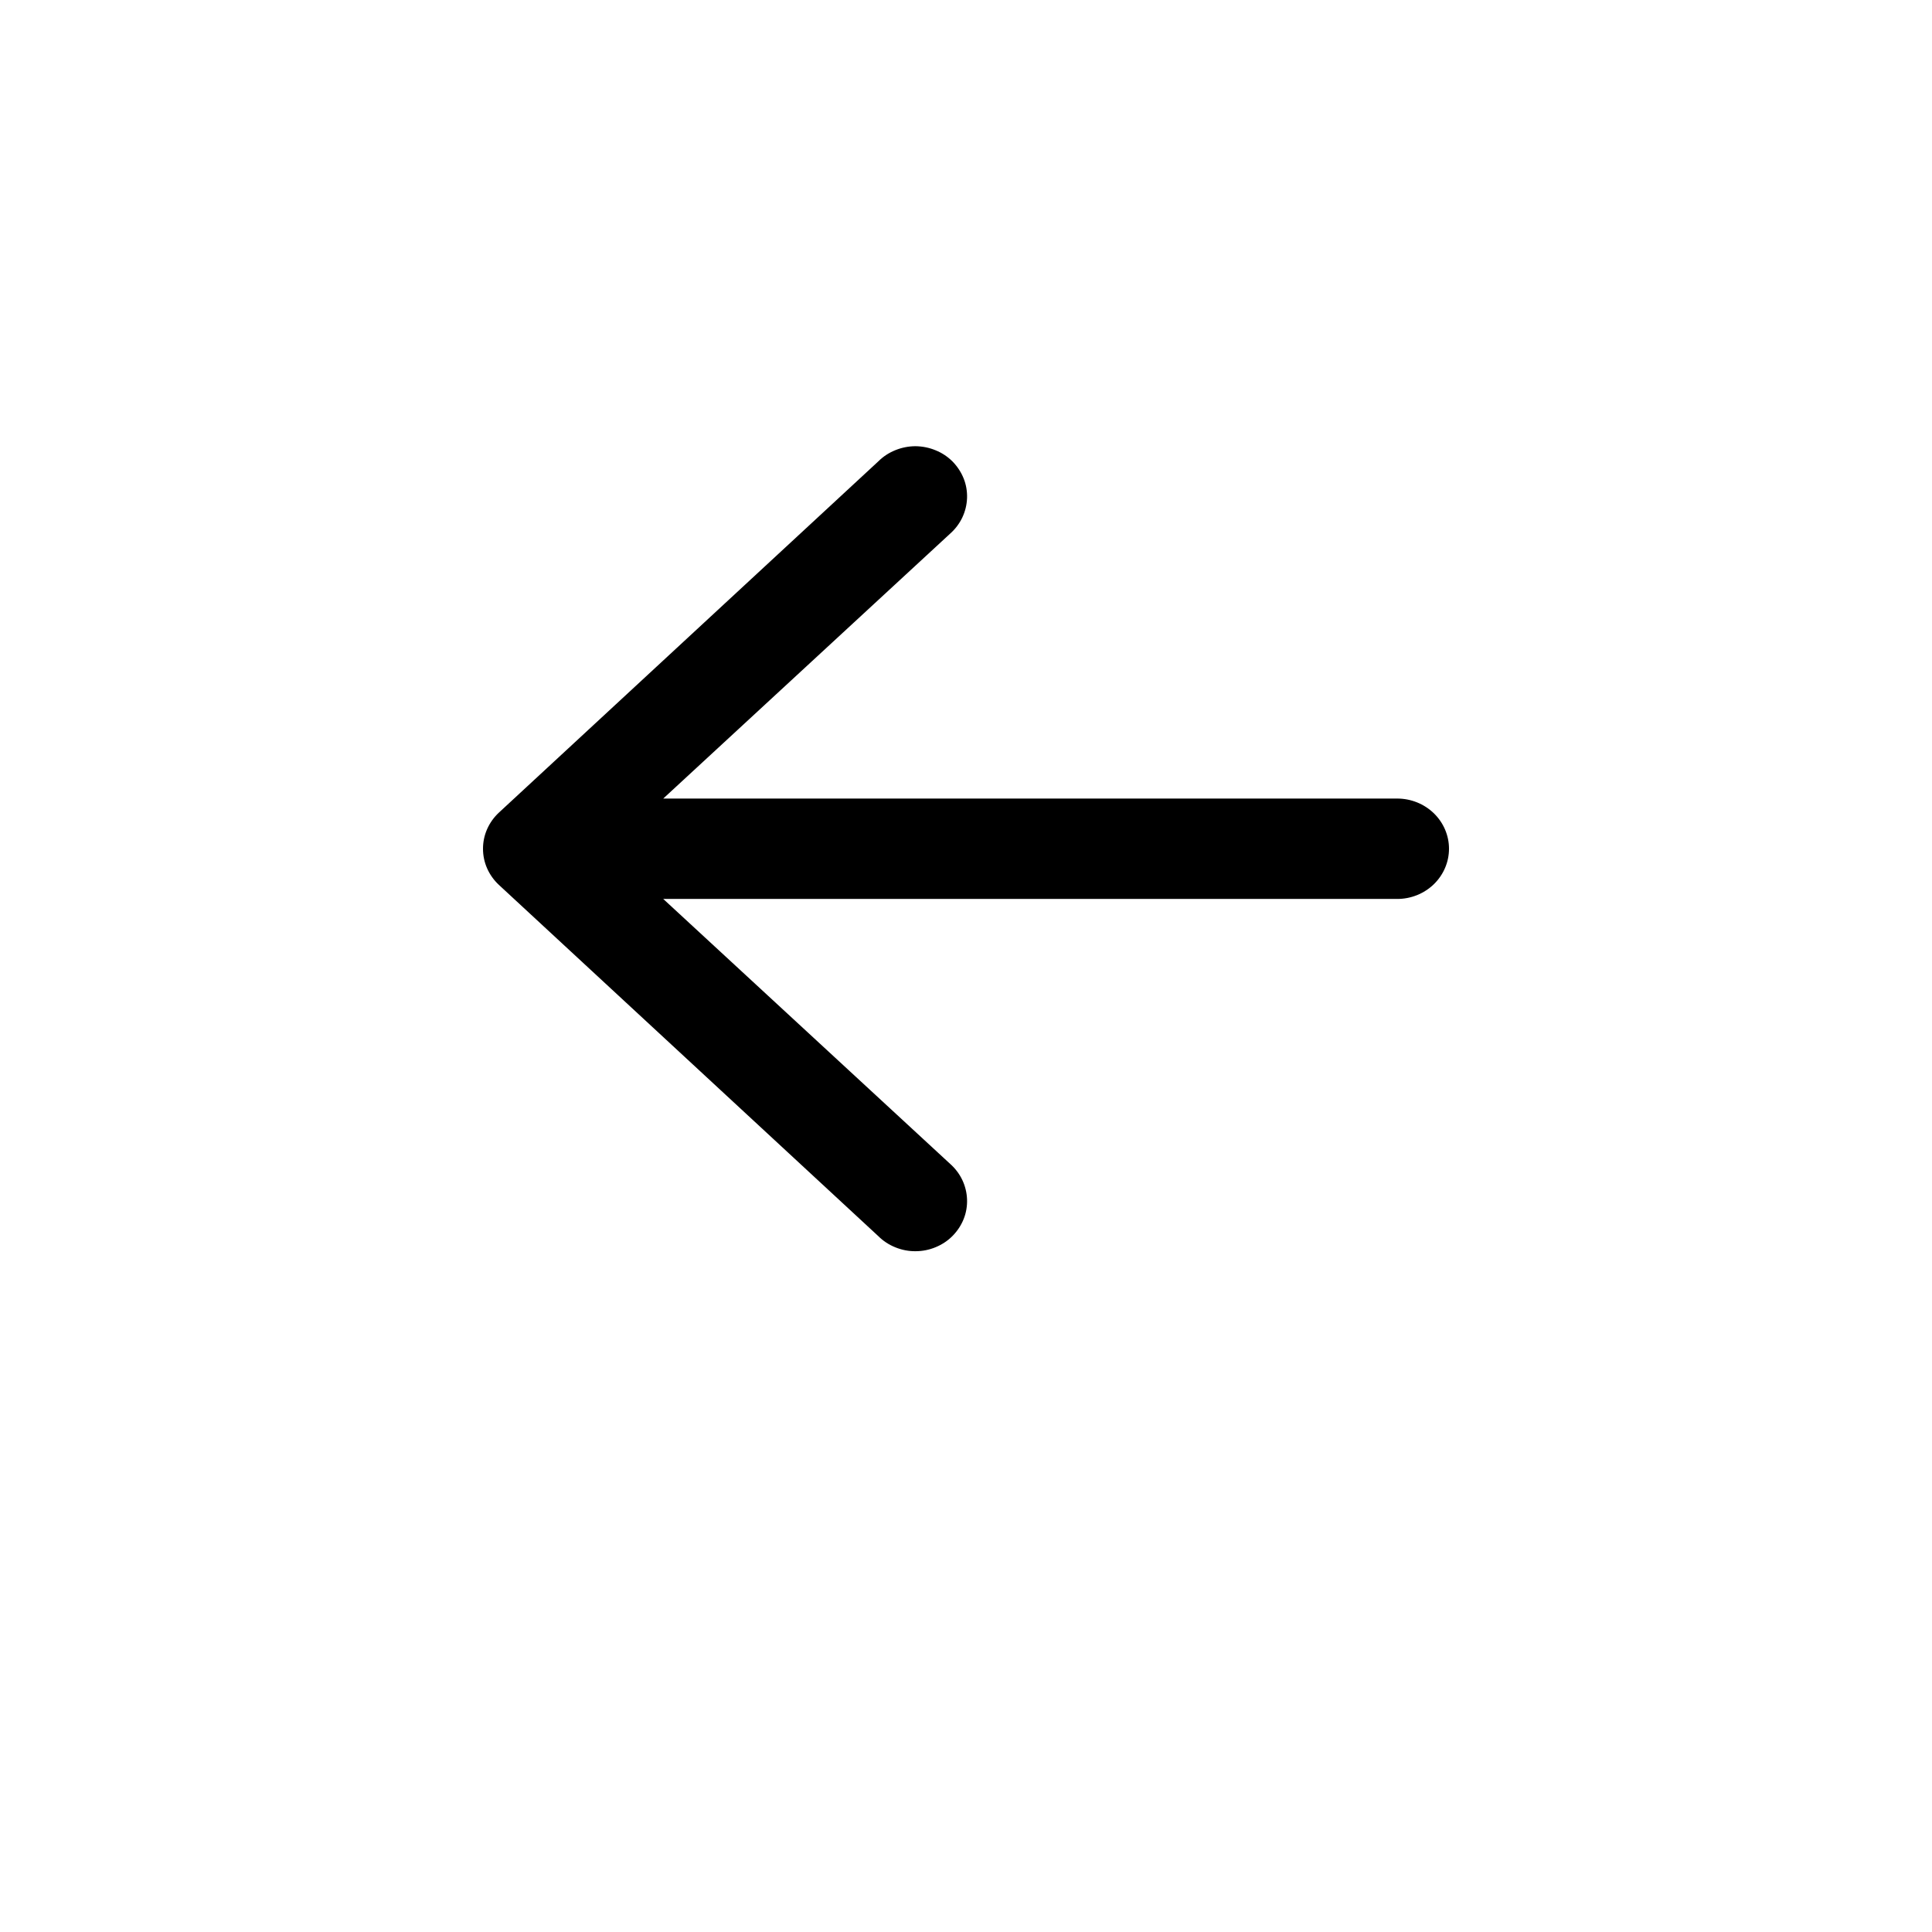
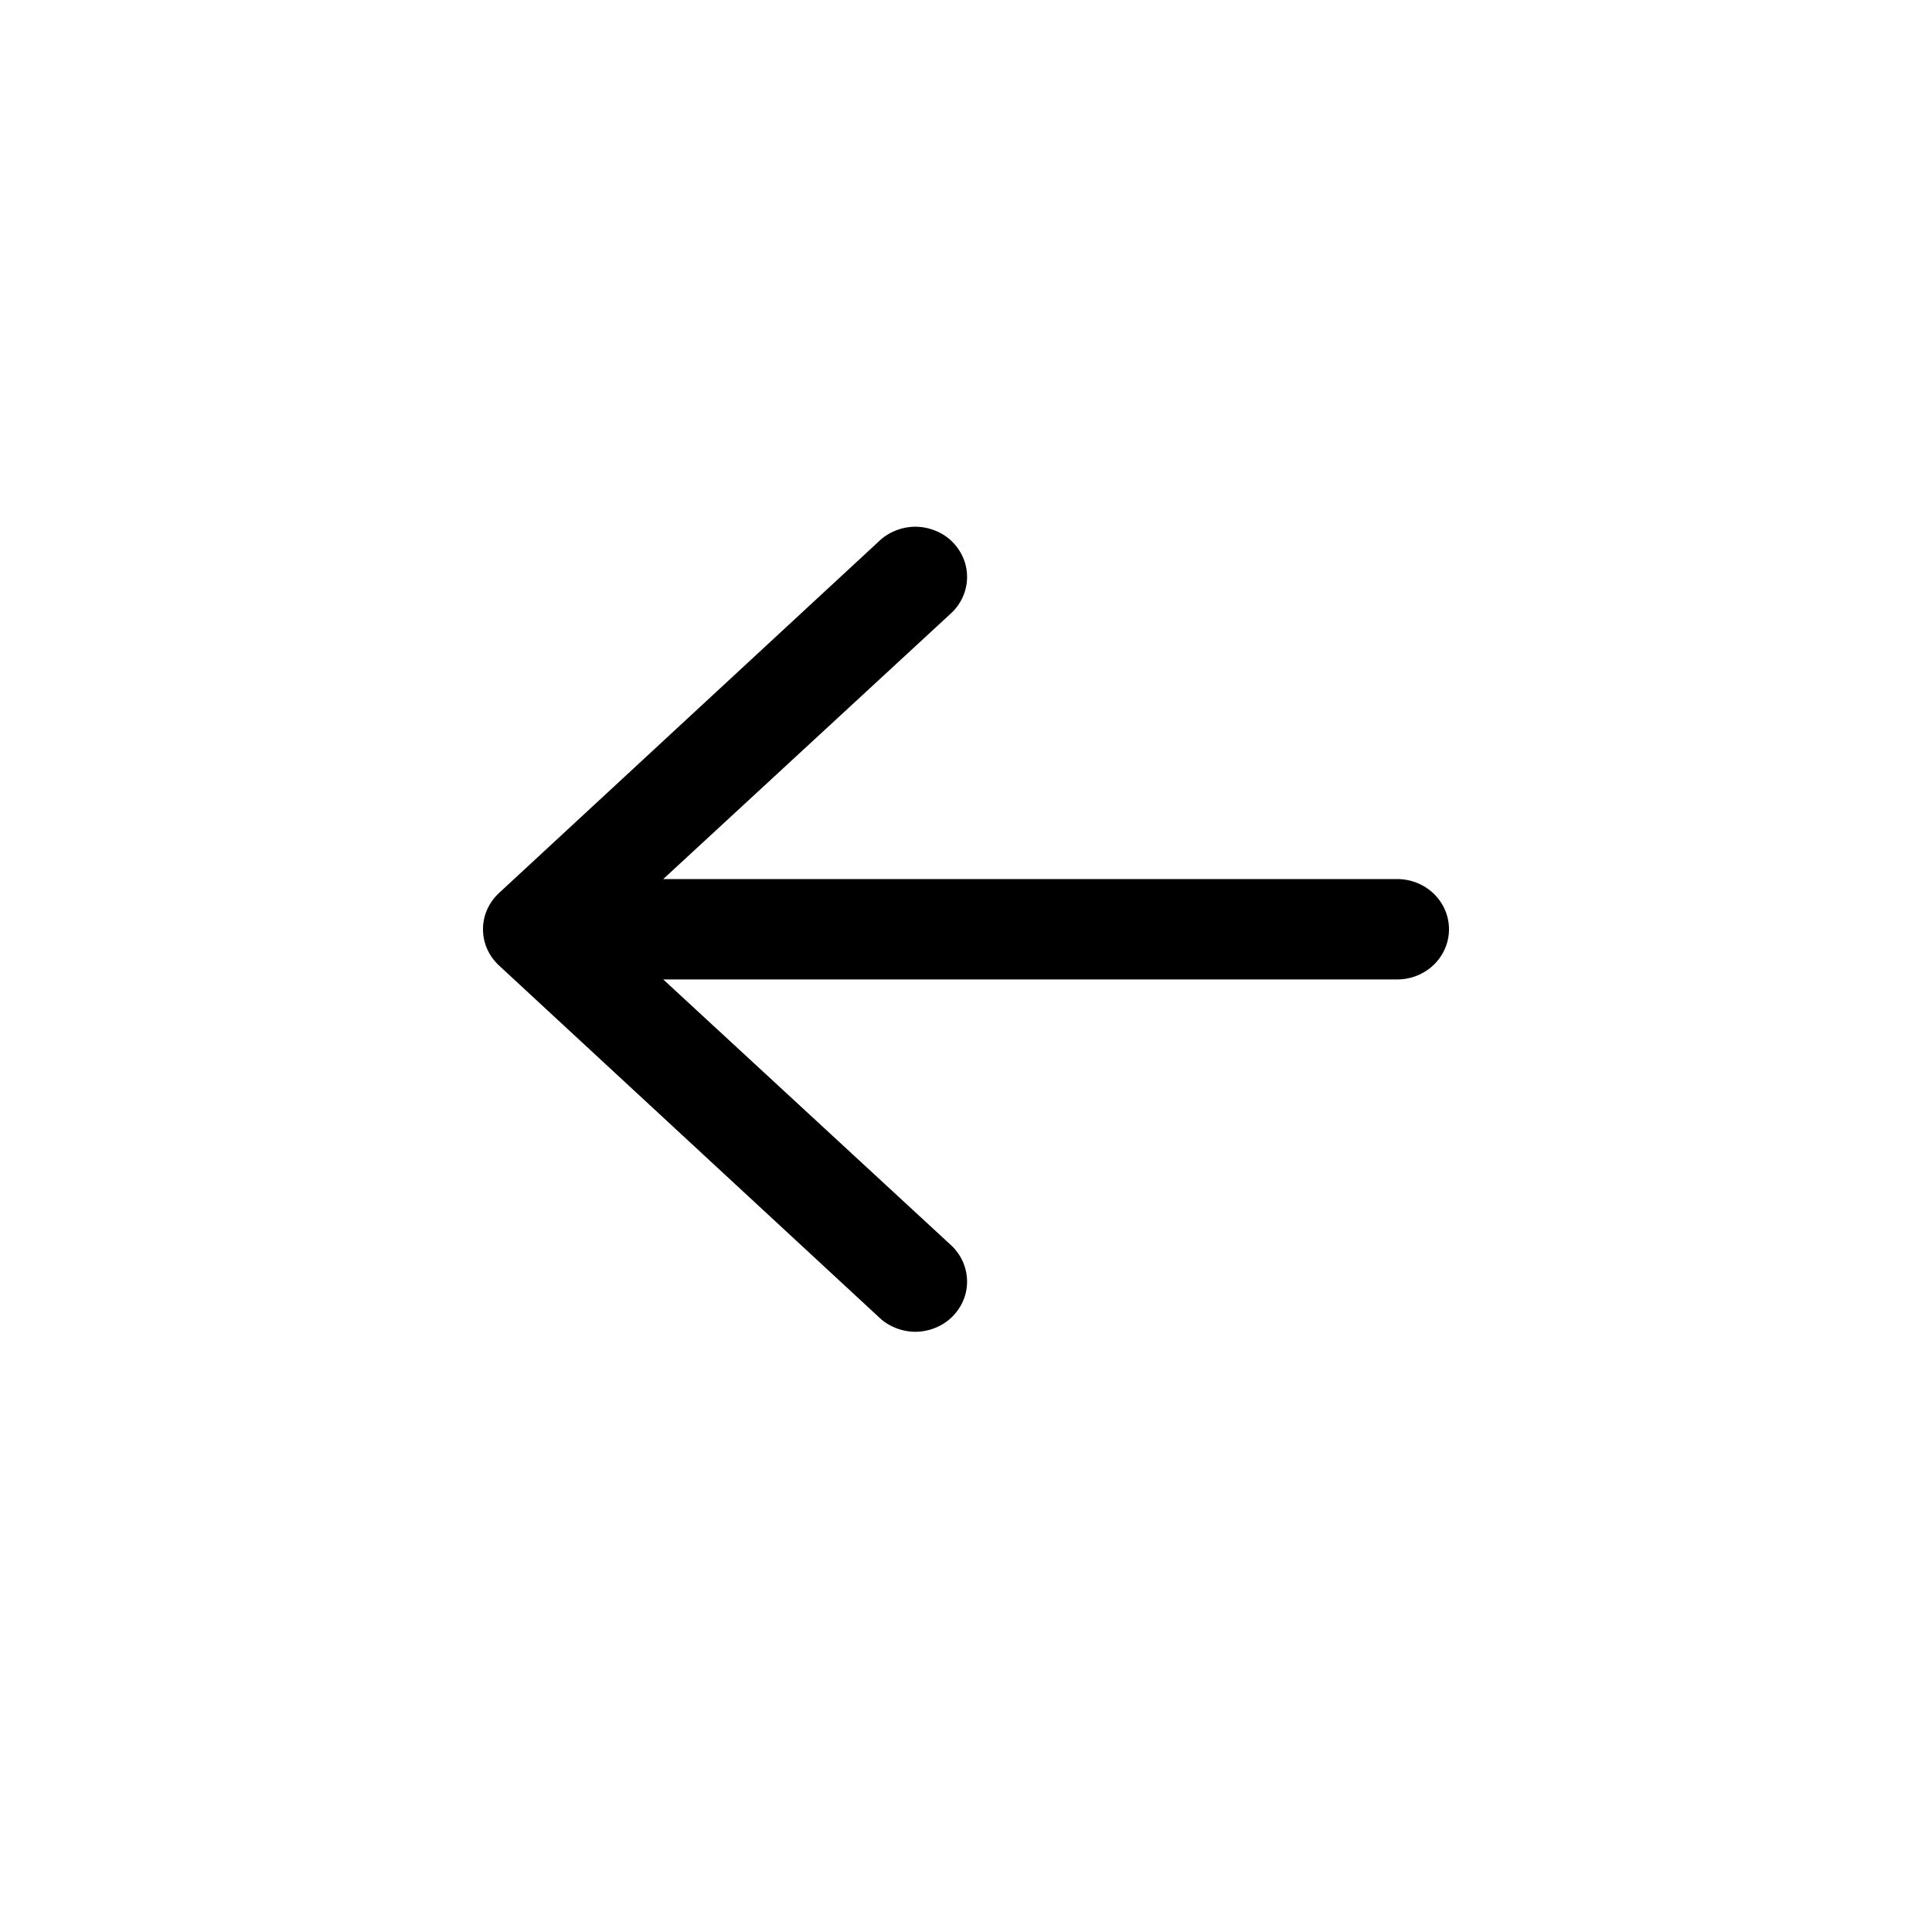
<svg xmlns="http://www.w3.org/2000/svg" width="100%" height="100%" viewBox="0 0 24 24" fill="none">
-   <path fill-rule="evenodd" clip-rule="evenodd" d="M18 10.543C18 10.709 17.932 10.867 17.812 10.984C17.691 11.101 17.528 11.167 17.357 11.167L8.239 11.167L11.803 14.458C11.866 14.514 11.918 14.582 11.954 14.658C11.99 14.734 12.01 14.816 12.013 14.899C12.016 14.982 12.002 15.066 11.971 15.143C11.94 15.221 11.893 15.292 11.834 15.352C11.774 15.413 11.703 15.46 11.623 15.493C11.544 15.526 11.459 15.543 11.373 15.543C11.287 15.544 11.202 15.527 11.123 15.495C11.043 15.463 10.971 15.416 10.911 15.356L6.197 10.992C6.135 10.934 6.085 10.864 6.051 10.787C6.017 10.71 6 10.627 6 10.543C6 10.46 6.017 10.377 6.051 10.3C6.085 10.223 6.135 10.153 6.197 10.095L10.911 5.731C10.971 5.671 11.043 5.624 11.123 5.592C11.202 5.56 11.287 5.543 11.373 5.543C11.459 5.544 11.544 5.561 11.623 5.594C11.703 5.626 11.774 5.674 11.834 5.734C11.893 5.795 11.94 5.866 11.971 5.944C12.002 6.021 12.016 6.105 12.013 6.188C12.01 6.271 11.99 6.353 11.954 6.429C11.918 6.505 11.866 6.573 11.803 6.629L8.239 9.92L17.357 9.92C17.528 9.92 17.691 9.986 17.812 10.103C17.932 10.22 18 10.378 18 10.543Z" fill="currentColor" />
+   <path fill-rule="evenodd" clip-rule="evenodd" d="M18 11.543C18 11.709 17.932 11.867 17.812 11.984C17.691 12.101 17.528 12.167 17.357 12.167L8.239 12.167L11.803 15.458C11.866 15.514 11.918 15.582 11.954 15.658C11.99 15.734 12.01 15.816 12.013 15.899C12.016 15.982 12.002 16.066 11.971 16.143C11.94 16.221 11.893 16.292 11.834 16.352C11.774 16.413 11.703 16.46 11.623 16.493C11.544 16.526 11.459 16.543 11.373 16.544C11.287 16.544 11.202 16.527 11.123 16.495C11.043 16.463 10.971 16.416 10.911 16.356L6.197 11.992C6.135 11.934 6.085 11.864 6.051 11.787C6.017 11.71 6 11.627 6 11.543C6 11.46 6.017 11.377 6.051 11.3C6.085 11.223 6.135 11.153 6.197 11.095L10.911 6.731C10.971 6.671 11.043 6.624 11.123 6.592C11.202 6.56 11.287 6.543 11.373 6.543C11.459 6.544 11.544 6.561 11.623 6.594C11.703 6.626 11.774 6.674 11.834 6.734C11.893 6.795 11.94 6.866 11.971 6.944C12.002 7.021 12.016 7.105 12.013 7.188C12.01 7.271 11.99 7.353 11.954 7.429C11.918 7.505 11.866 7.573 11.803 7.629L8.239 10.92L17.357 10.92C17.528 10.92 17.691 10.986 17.812 11.103C17.932 11.22 18 11.378 18 11.543Z" fill="currentColor" />
</svg>
